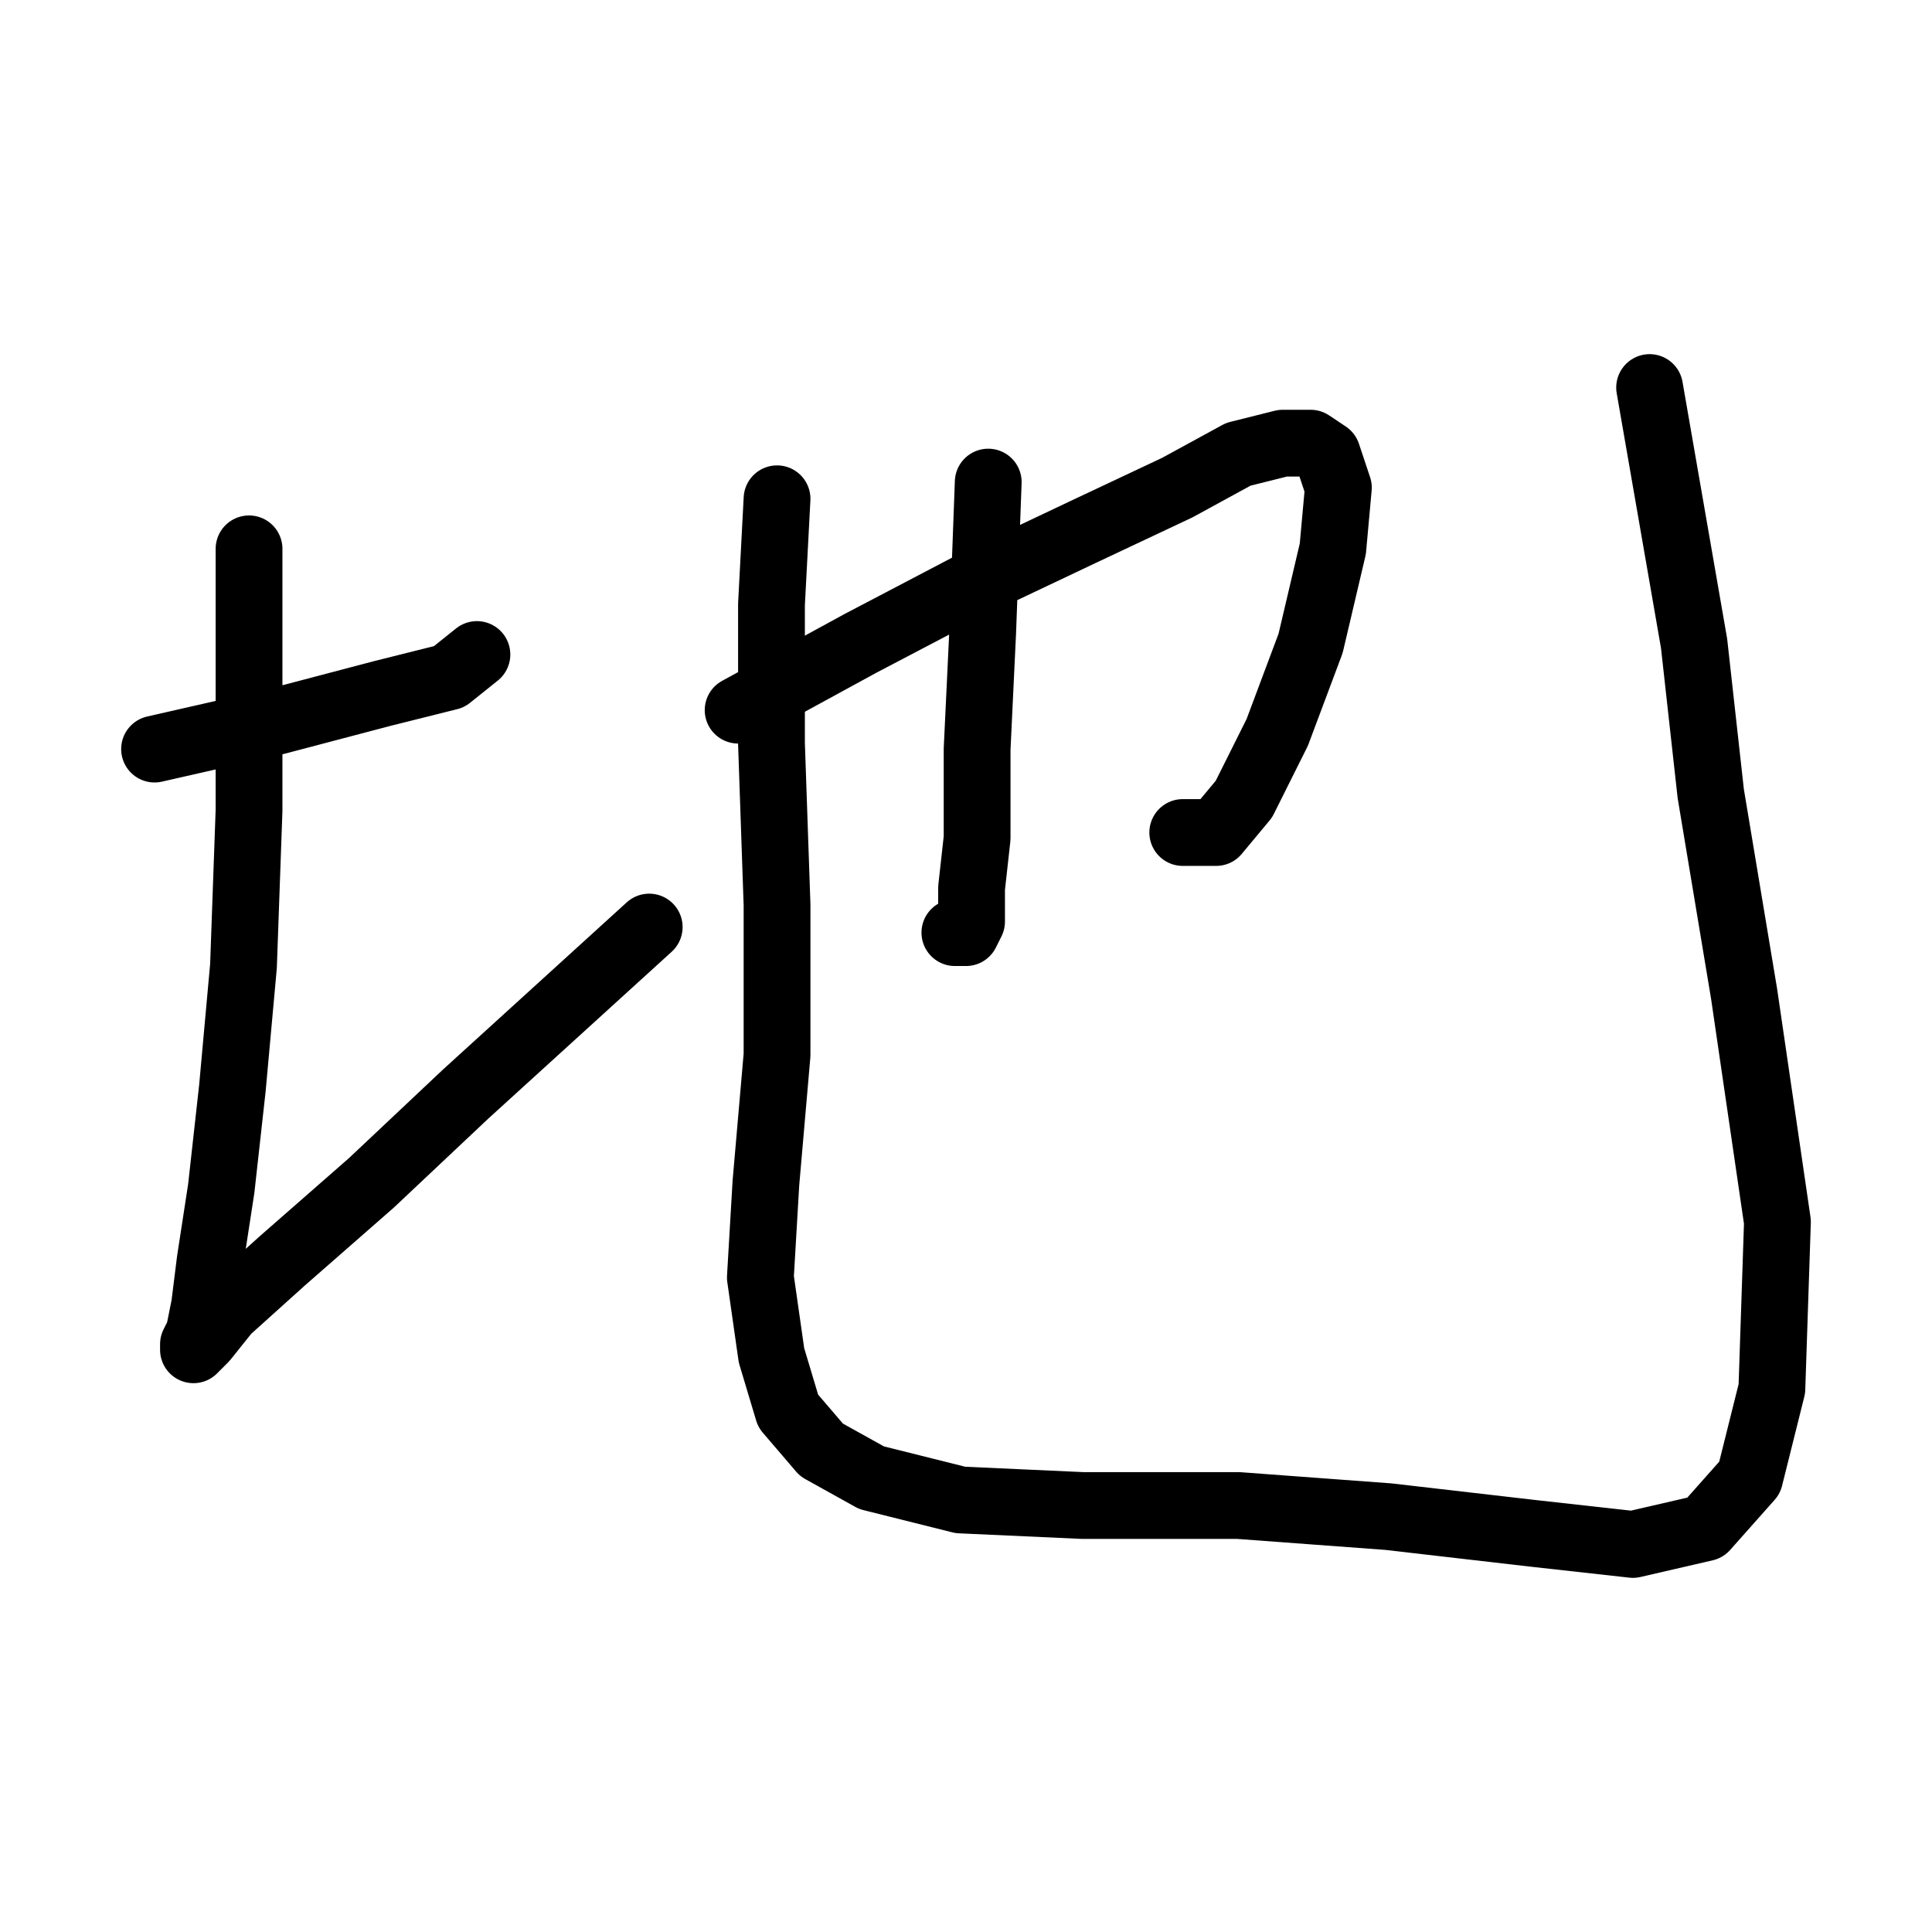
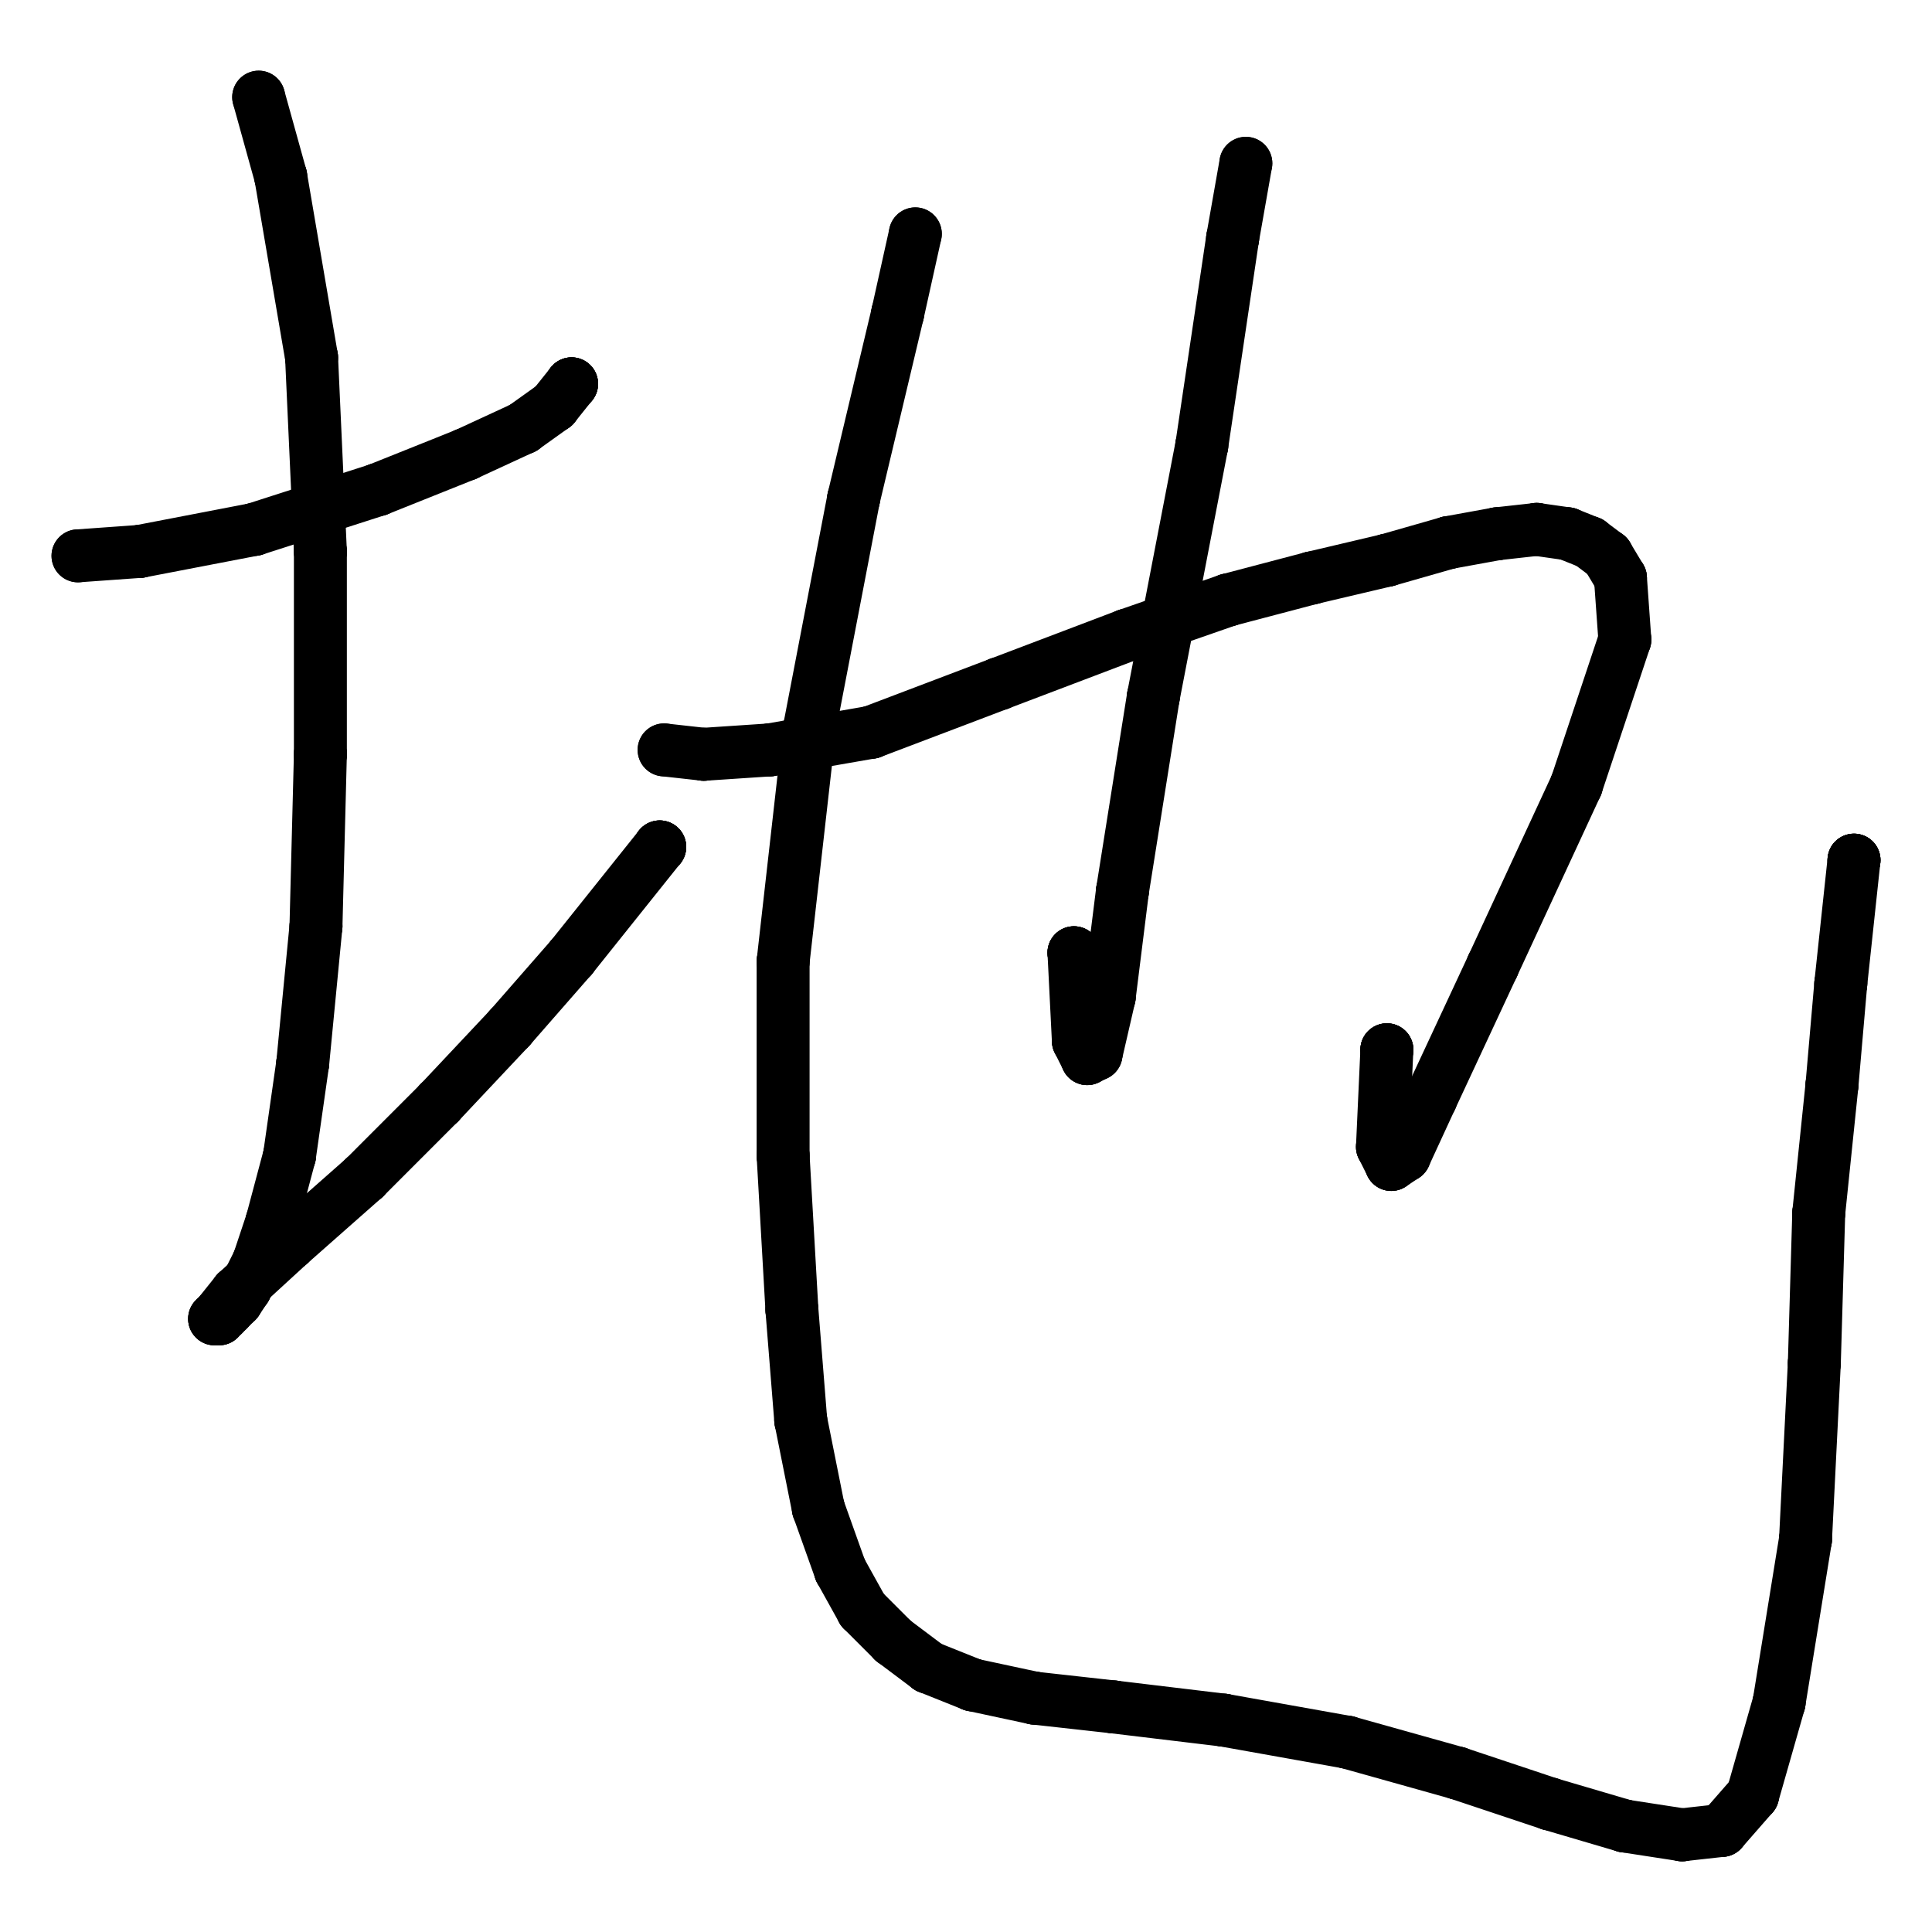
<svg xmlns="http://www.w3.org/2000/svg" viewBox="0 0 300 300" width="300" height="300">
-   <path d="M 24.0 116.317 L 24.0 116.317 L 42.986 111.998 L 59.384 107.68 L 69.74 105.089 L 74.055 101.634 M 38.671 85.225 L 38.671 85.225 L 38.671 104.225 L 38.671 125.817 L 37.808 150 L 36.082 169.001 L 34.356 184.547 L 32.63 195.775 L 31.767 202.684 L 30.904 207.002 L 30.041 208.73 L 30.041 209.593 L 31.767 207.866 L 35.219 203.548 L 43.849 195.775 L 57.658 183.683 L 72.329 169.864 L 100.808 143.954 M 114.616 110.271 L 114.616 110.271 L 133.603 99.907 L 151.726 90.407 L 168.123 82.634 L 182.795 75.724 L 192.288 70.542 L 199.192 68.815 L 203.507 68.815 L 206.096 70.542 L 207.822 75.724 L 206.959 85.225 L 203.507 99.907 L 198.329 113.726 L 193.151 124.09 L 188.836 129.272 L 183.658 129.272 M 153.452 74.86 L 153.452 74.86 L 152.589 98.18 L 151.726 116.317 L 151.726 130.136 L 150.863 137.909 L 150.863 143.091 L 150.0 144.818 L 148.274 144.818 M 120.658 77.451 L 120.658 77.451 L 119.795 93.861 L 119.795 115.453 L 120.658 140.5 L 120.658 163.819 L 118.931 183.683 L 118.069 198.366 L 119.795 210.457 L 122.384 219.094 L 127.562 225.139 L 135.329 229.458 L 149.137 232.913 L 168.123 233.776 L 192.288 233.776 L 215.589 235.504 L 238.027 238.095 L 253.562 239.822 L 264.781 237.231 L 271.685 229.458 L 275.137 215.639 L 276.0 189.729 L 270.822 154.318 L 265.644 123.226 L 263.055 99.907 L 256.151 60.178 " stroke="black" stroke-width="10.371" fill="none" stroke-linecap="round" stroke-linejoin="round" />
+   <circle cx="12.112" cy="86.311" r="4.112" fill="black" />
+   <circle cx="21.692" cy="85.626" r="4.112" fill="black" />
+   <path d="M 12.112 86.311 L 21.692 85.626" stroke="black" stroke-width="8.223" stroke-linecap="round" />
+   <circle cx="39.484" cy="82.202" r="4.112" fill="black" />
+   <path d="M 21.692 85.626 L 39.484 82.202" stroke="black" stroke-width="8.223" stroke-linecap="round" />
+   <circle cx="58.645" cy="76.038" r="4.112" fill="black" />
+   <path d="M 39.484 82.202 L 58.645 76.038" stroke="black" stroke-width="8.223" stroke-linecap="round" />
+   <circle cx="72.331" cy="70.559" r="4.112" fill="black" />
+   <path d="M 58.645 76.038 L 72.331 70.559" stroke="black" stroke-width="8.223" stroke-linecap="round" />
+   <circle cx="81.227" cy="66.45" r="4.112" fill="black" />
+   <path d="M 72.331 70.559 L 81.227 66.45" stroke="black" stroke-width="8.223" stroke-linecap="round" />
+   <circle cx="86.017" cy="63.026" r="4.112" fill="black" />
+   <path d="M 81.227 66.45 L 86.017 63.026" stroke="black" stroke-width="8.223" stroke-linecap="round" />
+   <circle cx="88.754" cy="59.602" r="4.112" fill="black" />
+   <path d="M 86.017 63.026 L 88.754 59.602" stroke="black" stroke-width="8.223" stroke-linecap="round" />
+   <circle cx="88.754" cy="59.602" r="4.112" fill="black" />
+   <path d="M 88.754 59.602 L 88.754 59.602" stroke="black" stroke-width="8.223" stroke-linecap="round" />
+   <circle cx="40.168" cy="15.088" r="4.112" fill="black" />
+   <circle cx="43.59" cy="27.415" r="4.112" fill="black" />
+   <path d="M 40.168 15.088 L 43.59 27.415" stroke="black" stroke-width="8.223" stroke-linecap="round" />
+   <circle cx="48.38" cy="55.493" r="4.112" fill="black" />
+   <path d="M 43.59 27.415 L 48.38 55.493" stroke="black" stroke-width="8.223" stroke-linecap="round" />
+   <circle cx="49.749" cy="85.626" r="4.112" fill="black" />
+   <path d="M 48.38 55.493 L 49.749 85.626" stroke="black" stroke-width="8.223" stroke-linecap="round" />
+   <circle cx="49.749" cy="117.128" r="4.112" fill="black" />
+   <path d="M 49.749 85.626 L 49.749 117.128" stroke="black" stroke-width="8.223" stroke-linecap="round" />
+   <circle cx="49.064" cy="143.837" r="4.112" fill="black" />
+   <path d="M 49.749 117.128 L 49.064 143.837" stroke="black" stroke-width="8.223" stroke-linecap="round" />
+   <circle cx="47.011" cy="165.066" r="4.112" fill="black" />
+   <path d="M 49.064 143.837 L 47.011 165.066" stroke="black" stroke-width="8.223" stroke-linecap="round" />
+   <circle cx="44.958" cy="179.448" r="4.112" fill="black" />
+   <path d="M 47.011 165.066 L 44.958 179.448" stroke="black" stroke-width="8.223" stroke-linecap="round" />
+   <circle cx="42.221" cy="189.72" r="4.112" fill="black" />
+   <path d="M 44.958 179.448 L 42.221 189.72" stroke="black" stroke-width="8.223" stroke-linecap="round" />
+   <circle cx="40.168" cy="195.884" r="4.112" fill="black" />
+   <path d="M 42.221 189.72 L 40.168 195.884" stroke="black" stroke-width="8.223" stroke-linecap="round" />
+   <circle cx="38.115" cy="199.993" r="4.112" fill="black" />
+   <path d="M 40.168 195.884 L 38.115 199.993" stroke="black" stroke-width="8.223" stroke-linecap="round" />
+   <circle cx="36.747" cy="202.047" r="4.112" fill="black" />
+   <path d="M 38.115 199.993 L 36.747 202.047" stroke="black" stroke-width="8.223" stroke-linecap="round" />
+   <circle cx="35.378" cy="203.417" r="4.112" fill="black" />
+   <path d="M 36.747 202.047 L 35.378 203.417" stroke="black" stroke-width="8.223" stroke-linecap="round" />
+   <circle cx="34.694" cy="204.102" r="4.112" fill="black" />
+   <path d="M 35.378 203.417 L 34.694 204.102" stroke="black" stroke-width="8.223" stroke-linecap="round" />
+   <circle cx="34.009" cy="204.787" r="4.112" fill="black" />
+   <path d="M 34.694 204.102 L 34.009 204.787" stroke="black" stroke-width="8.223" stroke-linecap="round" />
+   <circle cx="33.325" cy="204.787" r="4.112" fill="black" />
+   <path d="M 34.009 204.787 L 33.325 204.787" stroke="black" stroke-width="8.223" stroke-linecap="round" />
+   <circle cx="34.009" cy="204.102" r="4.112" fill="black" />
+   <path d="M 33.325 204.787 L 34.009 204.102" stroke="black" stroke-width="8.223" stroke-linecap="round" />
+   <circle cx="36.747" cy="200.678" r="4.112" fill="black" />
+   <path d="M 34.009 204.102 L 36.747 200.678" stroke="black" stroke-width="8.223" stroke-linecap="round" />
+   <circle cx="44.958" cy="193.144" r="4.112" fill="black" />
+   <path d="M 36.747 200.678 L 44.958 193.144" stroke="black" stroke-width="8.223" stroke-linecap="round" />
+   <circle cx="56.592" cy="182.872" r="4.112" fill="black" />
+   <path d="M 44.958 193.144 L 56.592 182.872" stroke="black" stroke-width="8.223" stroke-linecap="round" />
+   <circle cx="68.225" cy="171.23" r="4.112" fill="black" />
+   <path d="M 56.592 182.872 L 68.225 171.23" stroke="black" stroke-width="8.223" stroke-linecap="round" />
+   <circle cx="79.174" cy="159.588" r="4.112" fill="black" />
+   <path d="M 68.225 171.23 L 79.174 159.588" stroke="black" stroke-width="8.223" stroke-linecap="round" />
+   <circle cx="88.754" cy="148.63" r="4.112" fill="black" />
+   <path d="M 79.174 159.588 L 88.754 148.63" stroke="black" stroke-width="8.223" stroke-linecap="round" />
+   <circle cx="102.44" cy="131.51" r="4.112" fill="black" />
+   <path d="M 88.754 148.63 L 102.44 131.51" stroke="black" stroke-width="8.223" stroke-linecap="round" />
+   <circle cx="102.44" cy="131.51" r="4.112" fill="black" />
+   <path d="M 102.44 131.51 L 102.44 131.51" stroke="black" stroke-width="8.223" stroke-linecap="round" />
+   <circle cx="103.125" cy="116.443" r="4.112" fill="black" />
+   <circle cx="109.284" cy="117.128" r="4.112" fill="black" />
+   <path d="M 103.125 116.443 L 109.284 117.128" stroke="black" stroke-width="8.223" stroke-linecap="round" />
+   <circle cx="119.548" cy="116.443" r="4.112" fill="black" />
+   <path d="M 109.284 117.128 L 119.548 116.443" stroke="black" stroke-width="8.223" stroke-linecap="round" />
+   <circle cx="135.287" cy="113.704" r="4.112" fill="black" />
+   <path d="M 119.548 116.443 L 135.287 113.704" stroke="black" stroke-width="8.223" stroke-linecap="round" />
+   <circle cx="155.132" cy="106.171" r="4.112" fill="black" />
+   <path d="M 135.287 113.704 L 155.132 106.171" stroke="black" stroke-width="8.223" stroke-linecap="round" />
+   <circle cx="174.977" cy="98.638" r="4.112" fill="black" />
+   <path d="M 155.132 106.171 L 174.977 98.638" stroke="black" stroke-width="8.223" stroke-linecap="round" />
+   <circle cx="190.716" cy="93.159" r="4.112" fill="black" />
+   <path d="M 174.977 98.638 L 190.716 93.159" stroke="black" stroke-width="8.223" stroke-linecap="round" />
+   <circle cx="203.718" cy="89.735" r="4.112" fill="black" />
+   <path d="M 190.716 93.159 L 203.718 89.735" stroke="black" stroke-width="8.223" stroke-linecap="round" />
+   <circle cx="215.352" cy="86.995" r="4.112" fill="black" />
+   <path d="M 203.718 89.735 L 215.352 86.995" stroke="black" stroke-width="8.223" stroke-linecap="round" />
+   <circle cx="224.932" cy="84.256" r="4.112" fill="black" />
+   <path d="M 215.352 86.995 L 224.932 84.256" stroke="black" stroke-width="8.223" stroke-linecap="round" />
+   <circle cx="232.459" cy="82.886" r="4.112" fill="black" />
+   <path d="M 224.932 84.256 L 232.459 82.886" stroke="black" stroke-width="8.223" stroke-linecap="round" />
+   <circle cx="238.618" cy="82.202" r="4.112" fill="black" />
+   <path d="M 232.459 82.886 L 238.618 82.202" stroke="black" stroke-width="8.223" stroke-linecap="round" />
+   <circle cx="243.408" cy="82.886" r="4.112" fill="black" />
+   <path d="M 238.618 82.202 L 243.408 82.886" stroke="black" stroke-width="8.223" stroke-linecap="round" />
+   <circle cx="246.83" cy="84.256" r="4.112" fill="black" />
+   <path d="M 243.408 82.886 L 246.83 84.256" stroke="black" stroke-width="8.223" stroke-linecap="round" />
+   <circle cx="249.567" cy="86.311" r="4.112" fill="black" />
+   <path d="M 246.83 84.256 L 249.567 86.311" stroke="black" stroke-width="8.223" stroke-linecap="round" />
+   <circle cx="251.62" cy="89.735" r="4.112" fill="black" />
+   <path d="M 249.567 86.311 L 251.62 89.735" stroke="black" stroke-width="8.223" stroke-linecap="round" />
+   <circle cx="252.304" cy="99.322" r="4.112" fill="black" />
+   <path d="M 251.62 89.735 L 252.304 99.322" stroke="black" stroke-width="8.223" stroke-linecap="round" />
+   <circle cx="244.777" cy="121.922" r="4.112" fill="black" />
+   <path d="M 252.304 99.322 L 244.777 121.922" stroke="black" stroke-width="8.223" stroke-linecap="round" />
+   <circle cx="231.775" cy="150.0" r="4.112" fill="black" />
+   <path d="M 244.777 121.922 L 231.775 150.0" stroke="black" stroke-width="8.223" stroke-linecap="round" />
+   <circle cx="222.195" cy="170.545" r="4.112" fill="black" />
+   <path d="M 231.775 150.0 L 222.195 170.545" stroke="black" stroke-width="8.223" stroke-linecap="round" />
+   <circle cx="218.089" cy="179.448" r="4.112" fill="black" />
+   <path d="M 222.195 170.545 L 218.089 179.448" stroke="black" stroke-width="8.223" stroke-linecap="round" />
+   <circle cx="216.036" cy="180.817" r="4.112" fill="black" />
+   <path d="M 218.089 179.448 L 216.036 180.817" stroke="black" stroke-width="8.223" stroke-linecap="round" />
+   <circle cx="214.667" cy="178.078" r="4.112" fill="black" />
+   <path d="M 216.036 180.817 L 214.667 178.078" stroke="black" stroke-width="8.223" stroke-linecap="round" />
+   <circle cx="215.352" cy="163.012" r="4.112" fill="black" />
+   <path d="M 214.667 178.078 L 215.352 163.012" stroke="black" stroke-width="8.223" stroke-linecap="round" />
+   <circle cx="215.352" cy="163.012" r="4.112" fill="black" />
+   <path d="M 215.352 163.012 L 215.352 163.012" stroke="black" stroke-width="8.223" stroke-linecap="round" />
+   <circle cx="193.454" cy="25.361" r="4.112" fill="black" />
+   <circle cx="191.401" cy="37.003" r="4.112" fill="black" />
+   <path d="M 193.454 25.361 L 191.401 37.003" stroke="black" stroke-width="8.223" stroke-linecap="round" />
+   <circle cx="186.611" cy="69.19" r="4.112" fill="black" />
+   <path d="M 191.401 37.003 L 186.611 69.19" stroke="black" stroke-width="8.223" stroke-linecap="round" />
+   <circle cx="179.083" cy="108.225" r="4.112" fill="black" />
+   <path d="M 186.611 69.19 L 179.083 108.225" stroke="black" stroke-width="8.223" stroke-linecap="round" />
+   <circle cx="174.293" cy="138.358" r="4.112" fill="black" />
+   <path d="M 179.083 108.225 L 174.293 138.358" stroke="black" stroke-width="8.223" stroke-linecap="round" />
+   <circle cx="172.24" cy="154.794" r="4.112" fill="black" />
+   <path d="M 174.293 138.358 L 172.24 154.794" stroke="black" stroke-width="8.223" stroke-linecap="round" />
+   <circle cx="170.187" cy="163.697" r="4.112" fill="black" />
+   <path d="M 172.24 154.794 L 170.187 163.697" stroke="black" stroke-width="8.223" stroke-linecap="round" />
+   <circle cx="168.819" cy="164.381" r="4.112" fill="black" />
+   <path d="M 170.187 163.697 L 168.819 164.381" stroke="black" stroke-width="8.223" stroke-linecap="round" />
+   <circle cx="167.45" cy="161.642" r="4.112" fill="black" />
+   <path d="M 168.819 164.381 L 167.45 161.642" stroke="black" stroke-width="8.223" stroke-linecap="round" />
+   <circle cx="166.766" cy="147.945" r="4.112" fill="black" />
+   <path d="M 167.45 161.642 L 166.766 147.945" stroke="black" stroke-width="8.223" stroke-linecap="round" />
+   <circle cx="166.766" cy="147.945" r="4.112" fill="black" />
+   <path d="M 166.766 147.945 L 166.766 147.945" stroke="black" stroke-width="8.223" stroke-linecap="round" />
+   <circle cx="142.13" cy="36.318" r="4.112" fill="black" />
+   <circle cx="139.393" cy="48.645" r="4.112" fill="black" />
+   <path d="M 142.13 36.318 L 139.393 48.645" stroke="black" stroke-width="8.223" stroke-linecap="round" />
+   <circle cx="132.55" cy="77.408" r="4.112" fill="black" />
+   <path d="M 139.393 48.645 L 132.55 77.408" stroke="black" stroke-width="8.223" stroke-linecap="round" />
+   <circle cx="125.707" cy="113.019" r="4.112" fill="black" />
+   <path d="M 132.55 77.408 L 125.707 113.019" stroke="black" stroke-width="8.223" stroke-linecap="round" />
+   <circle cx="121.601" cy="149.315" r="4.112" fill="black" />
+   <path d="M 125.707 113.019 L 121.601 149.315" stroke="black" stroke-width="8.223" stroke-linecap="round" />
+   <circle cx="121.601" cy="179.448" r="4.112" fill="black" />
+   <path d="M 121.601 149.315 L 121.601 179.448" stroke="black" stroke-width="8.223" stroke-linecap="round" />
+   <circle cx="122.97" cy="203.417" r="4.112" fill="black" />
+   <path d="M 121.601 179.448 L 122.97 203.417" stroke="black" stroke-width="8.223" stroke-linecap="round" />
+   <circle cx="124.338" cy="220.538" r="4.112" fill="black" />
+   <path d="M 122.97 203.417 L 124.338 220.538" stroke="black" stroke-width="8.223" stroke-linecap="round" />
+   <circle cx="127.076" cy="234.234" r="4.112" fill="black" />
+   <path d="M 124.338 220.538 L 127.076 234.234" stroke="black" stroke-width="8.223" stroke-linecap="round" />
+   <circle cx="130.497" cy="243.822" r="4.112" fill="black" />
+   <path d="M 127.076 234.234 L 130.497 243.822" stroke="black" stroke-width="8.223" stroke-linecap="round" />
+   <circle cx="133.919" cy="249.985" r="4.112" fill="black" />
+   <path d="M 130.497 243.822 L 133.919 249.985" stroke="black" stroke-width="8.223" stroke-linecap="round" />
+   <circle cx="138.709" cy="254.779" r="4.112" fill="black" />
+   <path d="M 133.919 249.985 L 138.709 254.779" stroke="black" stroke-width="8.223" stroke-linecap="round" />
+   <circle cx="144.183" cy="258.888" r="4.112" fill="black" />
+   <path d="M 138.709 254.779 L 144.183 258.888" stroke="black" stroke-width="8.223" stroke-linecap="round" />
+   <circle cx="151.026" cy="261.628" r="4.112" fill="black" />
+   <path d="M 144.183 258.888 L 151.026 261.628" stroke="black" stroke-width="8.223" stroke-linecap="round" />
+   <circle cx="160.607" cy="263.682" r="4.112" fill="black" />
+   <path d="M 151.026 261.628 L 160.607 263.682" stroke="black" stroke-width="8.223" stroke-linecap="round" />
+   <circle cx="172.924" cy="265.052" r="4.112" fill="black" />
+   <path d="M 160.607 263.682 L 172.924 265.052" stroke="black" stroke-width="8.223" stroke-linecap="round" />
+   <circle cx="190.032" cy="267.106" r="4.112" fill="black" />
+   <path d="M 172.924 265.052 L 190.032 267.106" stroke="black" stroke-width="8.223" stroke-linecap="round" />
+   <circle cx="209.193" cy="270.53" r="4.112" fill="black" />
+   <path d="M 190.032 267.106 L 209.193 270.53" stroke="black" stroke-width="8.223" stroke-linecap="round" />
+   <circle cx="226.301" cy="275.324" r="4.112" fill="black" />
+   <path d="M 209.193 270.53 L 226.301 275.324" stroke="black" stroke-width="8.223" stroke-linecap="round" />
+   <circle cx="240.671" cy="280.118" r="4.112" fill="black" />
+   <path d="M 226.301 275.324 L 240.671 280.118" stroke="black" stroke-width="8.223" stroke-linecap="round" />
+   <circle cx="252.304" cy="283.542" r="4.112" fill="black" />
+   <path d="M 240.671 280.118 L 252.304 283.542" stroke="black" stroke-width="8.223" stroke-linecap="round" />
+   <circle cx="261.2" cy="284.912" r="4.112" fill="black" />
+   <path d="M 252.304 283.542 L 261.2 284.912" stroke="black" stroke-width="8.223" stroke-linecap="round" />
+   <circle cx="267.359" cy="284.227" r="4.112" fill="black" />
+   <path d="M 261.2 284.912 L 267.359 284.227" stroke="black" stroke-width="8.223" stroke-linecap="round" />
+   <circle cx="272.149" cy="278.748" r="4.112" fill="black" />
+   <path d="M 267.359 284.227 L 272.149 278.748" stroke="black" stroke-width="8.223" stroke-linecap="round" />
+   <circle cx="276.255" cy="264.367" r="4.112" fill="black" />
+   <path d="M 272.149 278.748 L 276.255 264.367" stroke="black" stroke-width="8.223" stroke-linecap="round" />
+   <circle cx="280.361" cy="239.028" r="4.112" fill="black" />
+   <path d="M 276.255 264.367 L 280.361 239.028" stroke="black" stroke-width="8.223" stroke-linecap="round" />
+   <circle cx="281.73" cy="211.635" r="4.112" fill="black" />
+   <path d="M 280.361 239.028 L 281.73 211.635" stroke="black" stroke-width="8.223" stroke-linecap="round" />
+   <circle cx="282.414" cy="188.351" r="4.112" fill="black" />
+   <path d="M 281.73 211.635 L 282.414 188.351" stroke="black" stroke-width="8.223" stroke-linecap="round" />
+   <circle cx="284.467" cy="168.49" r="4.112" fill="black" />
+   <path d="M 282.414 188.351 L 284.467 168.49" stroke="black" stroke-width="8.223" stroke-linecap="round" />
+   <circle cx="285.836" cy="152.739" r="4.112" fill="black" />
+   <path d="M 284.467 168.49 L 285.836 152.739" stroke="black" stroke-width="8.223" stroke-linecap="round" />
+   <circle cx="287.888" cy="133.564" r="4.112" fill="black" />
+   <path d="M 285.836 152.739 L 287.888 133.564" stroke="black" stroke-width="8.223" stroke-linecap="round" />
+   <circle cx="287.888" cy="133.564" r="4.112" fill="black" />
+   <path d="M 287.888 133.564 L 287.888 133.564" stroke="black" stroke-width="8.223" stroke-linecap="round" />
</svg>
